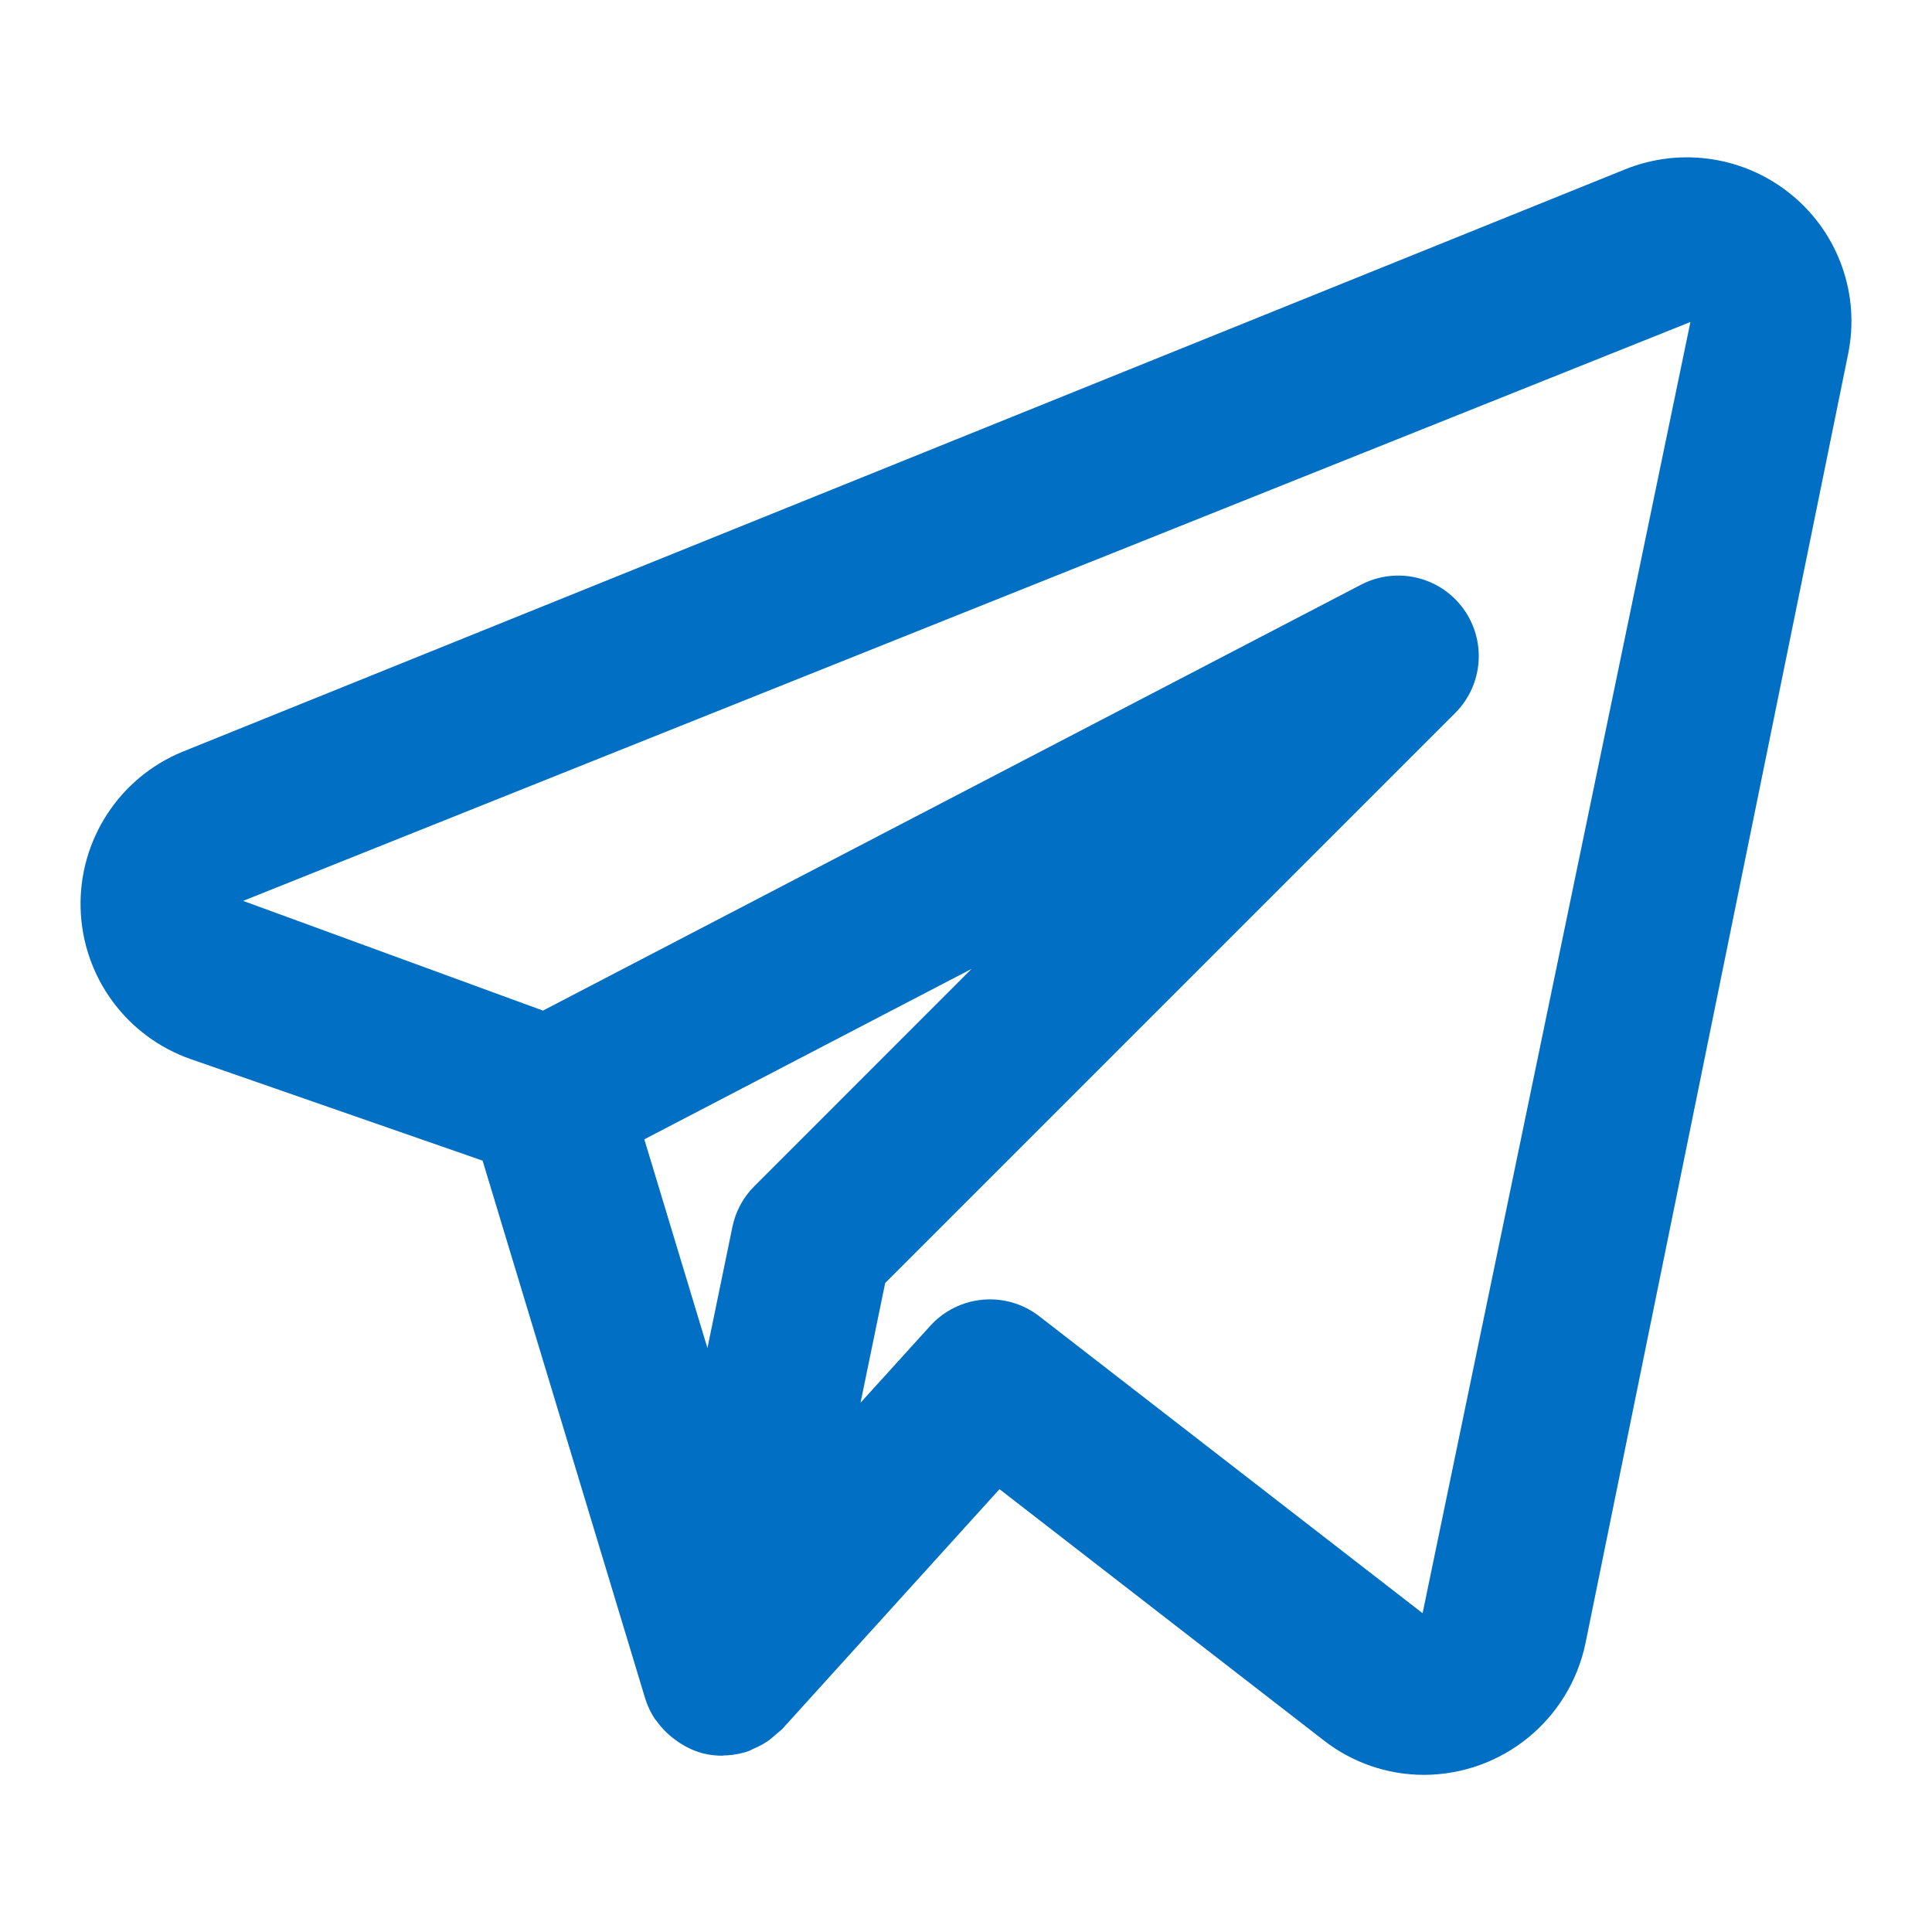
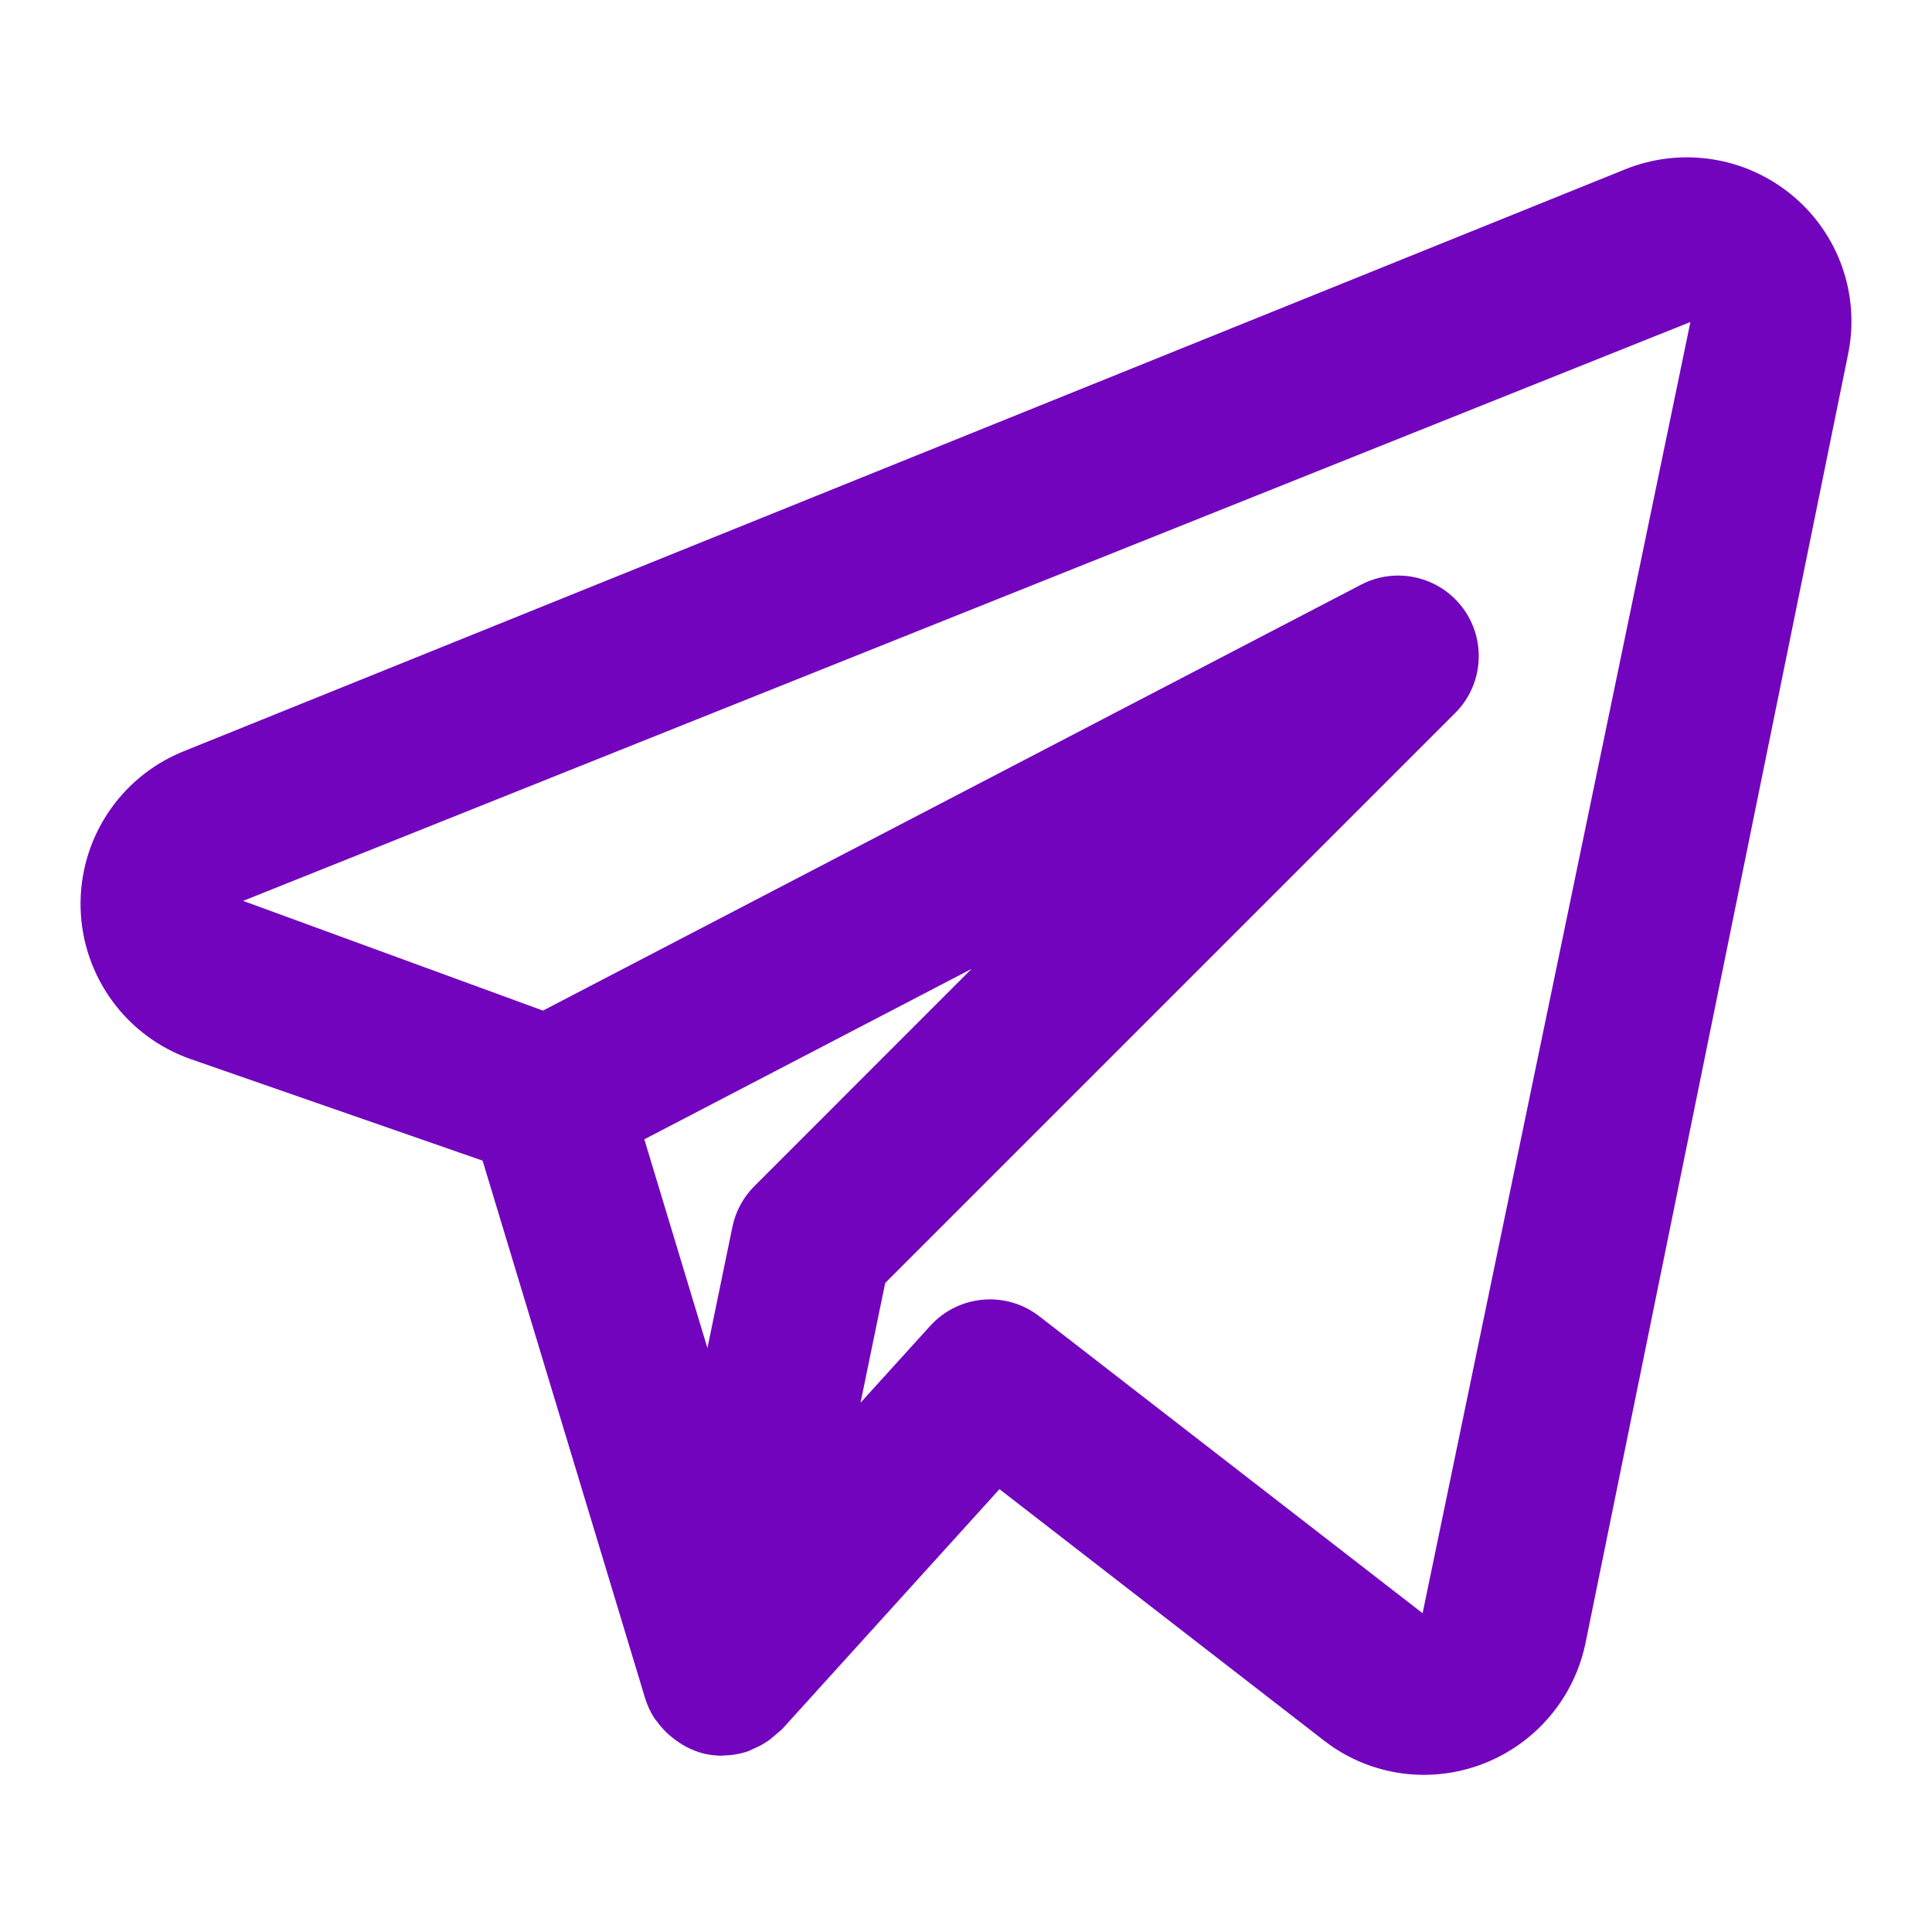
<svg xmlns="http://www.w3.org/2000/svg" data-name="Layer 1" viewBox="0 0 24 24">
-   <path d="M22.265 2.428a2.048 2.048 0 0 0-2.078-.324L2.266 9.339a2.043 2.043 0 0 0 .104 3.818l3.625 1.261 2.02 6.682a.998.998 0 0 0 .119.252c.008.012.019.02.027.033a.988.988 0 0 0 .211.215.972.972 0 0 0 .07.05.986.986 0 0 0 .31.136l.013.001.006.003a1.022 1.022 0 0 0 .203.02l.018-.003a.993.993 0 0 0 .301-.052c.023-.008.042-.02.064-.03a.993.993 0 0 0 .205-.114 250.76 250.76 0 0 1 .152-.129l2.702-2.983 4.03 3.122a2.023 2.023 0 0 0 1.241.427 2.054 2.054 0 0 0 2.008-1.633l3.263-16.017a2.03 2.03 0 0 0-.693-1.97ZM9.37 14.736a.994.994 0 0 0-.272.506l-.31 1.504-.784-2.593 4.065-2.117Zm8.302 5.304-4.763-3.69a1.001 1.001 0 0 0-1.353.12l-.866.955.306-1.487 7.083-7.083a1 1 0 0 0-1.169-1.593L6.745 12.554 3.02 11.191 20.999 4Z" fill="#006fc4" class="fill-6563ff">
+   <path d="M22.265 2.428a2.048 2.048 0 0 0-2.078-.324L2.266 9.339a2.043 2.043 0 0 0 .104 3.818l3.625 1.261 2.02 6.682a.998.998 0 0 0 .119.252c.008.012.019.02.027.033a.988.988 0 0 0 .211.215.972.972 0 0 0 .07.05.986.986 0 0 0 .31.136l.013.001.006.003a1.022 1.022 0 0 0 .203.02l.018-.003a.993.993 0 0 0 .301-.052c.023-.008.042-.02.064-.03a.993.993 0 0 0 .205-.114 250.76 250.76 0 0 1 .152-.129l2.702-2.983 4.03 3.122a2.023 2.023 0 0 0 1.241.427 2.054 2.054 0 0 0 2.008-1.633l3.263-16.017a2.03 2.03 0 0 0-.693-1.97ZM9.37 14.736a.994.994 0 0 0-.272.506l-.31 1.504-.784-2.593 4.065-2.117Zm8.302 5.304-4.763-3.69a1.001 1.001 0 0 0-1.353.12l-.866.955.306-1.487 7.083-7.083a1 1 0 0 0-1.169-1.593L6.745 12.554 3.02 11.191 20.999 4Z" fill="#7204BE" class="fill-6563ff">
  </path>
</svg>
